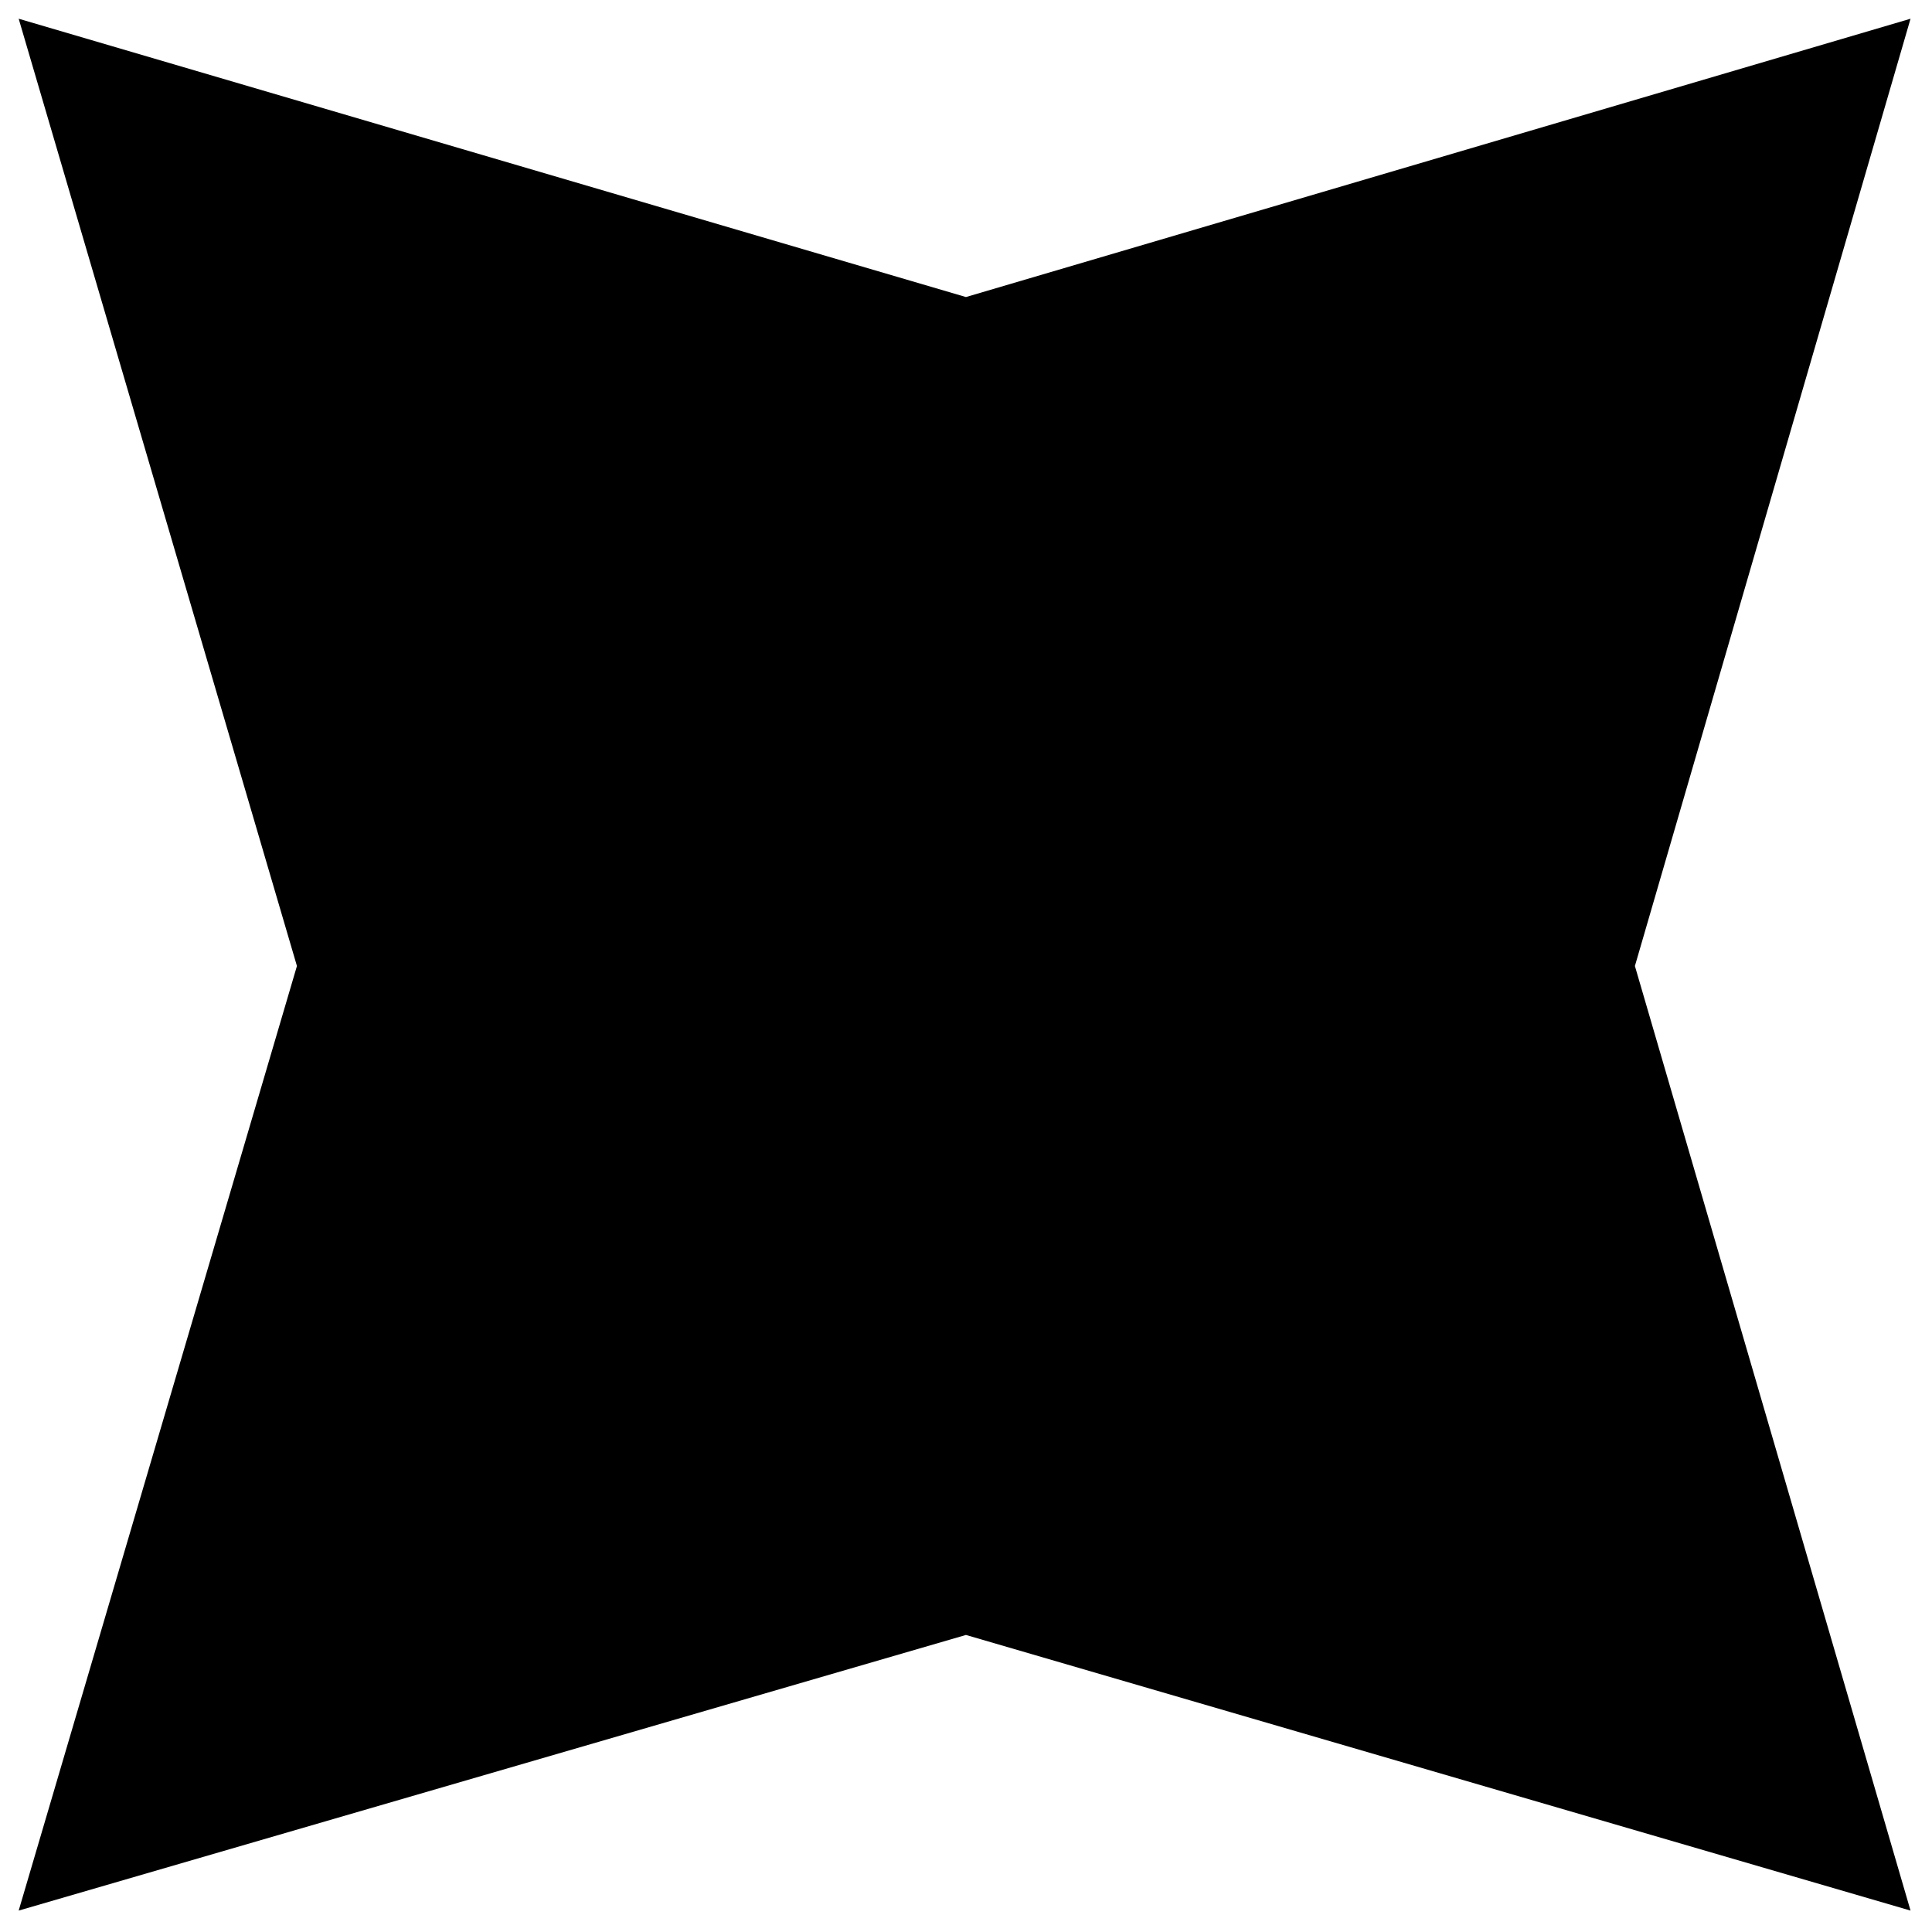
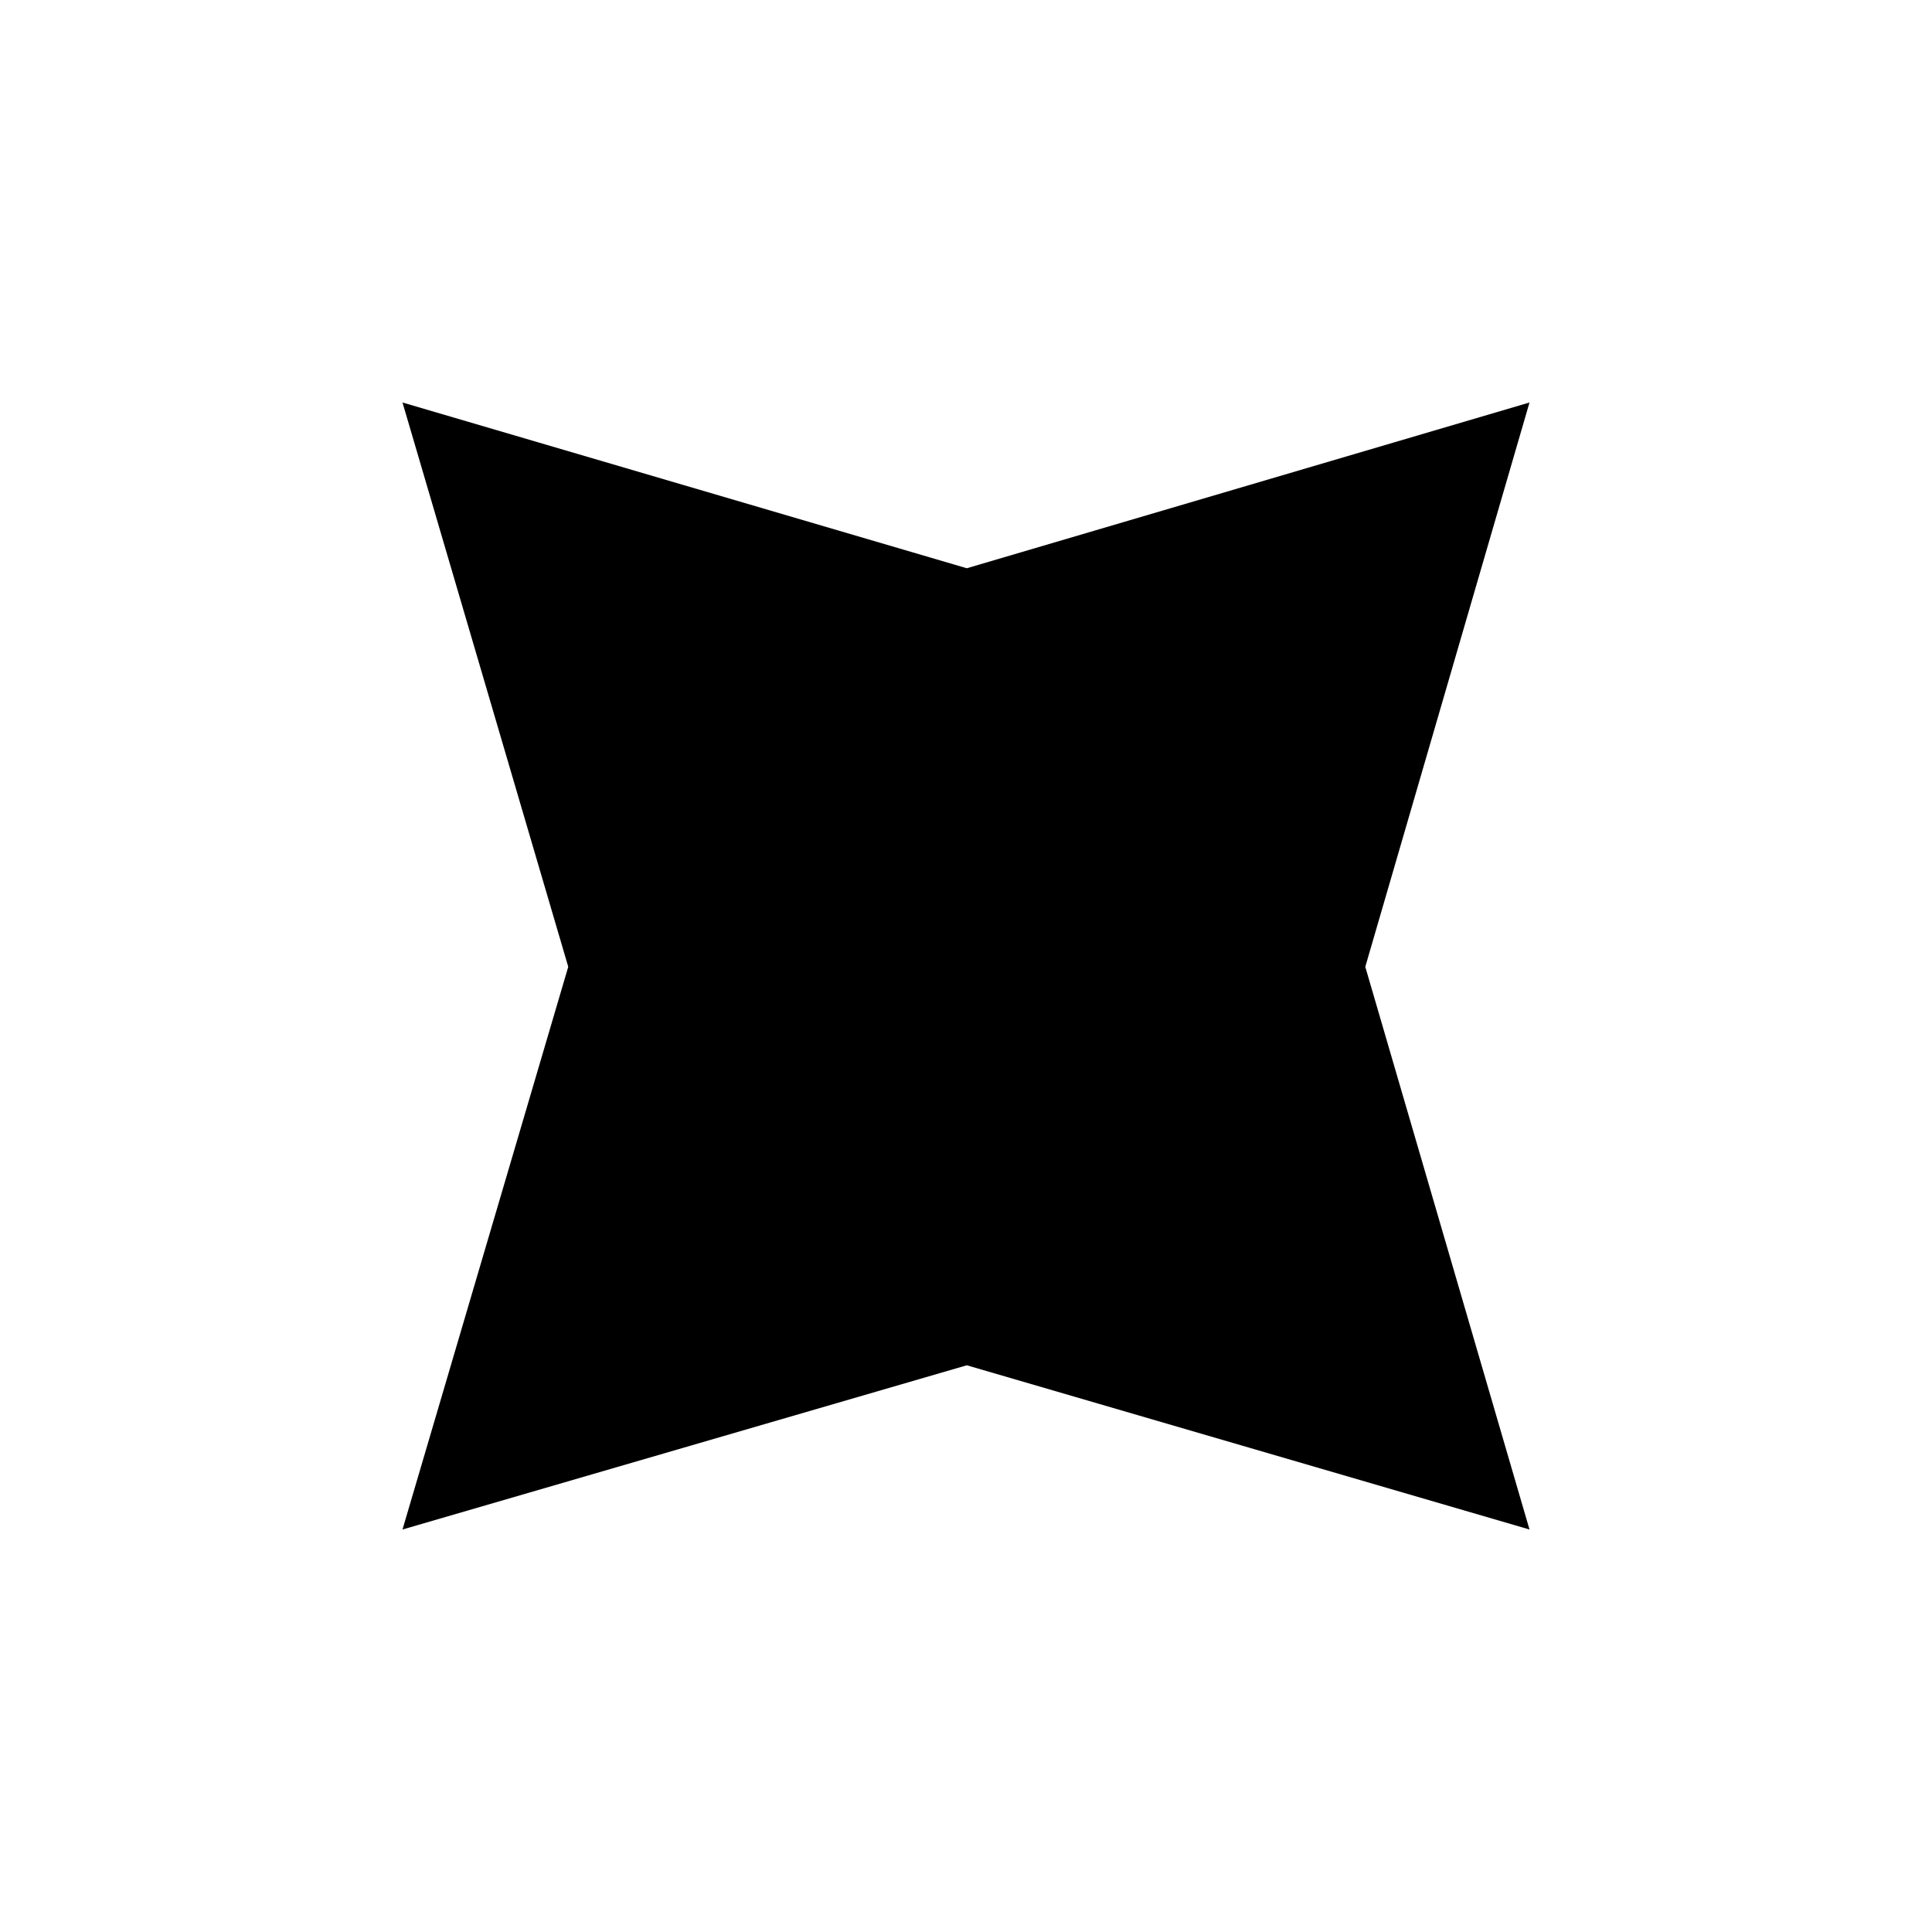
- <svg xmlns="http://www.w3.org/2000/svg" id="star" width="36" height="36" viewBox="0 0 36 36" fill="none">
-   <g>
-     <path d="M17.999 5.535L35.6 0.349L30.464 18L35.6 35.601L17.999 30.465L0.348 35.601L5.533 18L0.348 0.349L17.999 5.535Z" fill="currentColor" />
-   </g>
+ <svg xmlns="http://www.w3.org/2000/svg" id="star" width="24" height="24" viewBox="0 0 24 24" fill="none">
+   <path d="M12.01 7.059L19 5L16.96 12.01L19 19L12.01 16.96L5 19L7.059 12.01L5 5L12.01 7.059Z" fill="currentColor" />
</svg>
